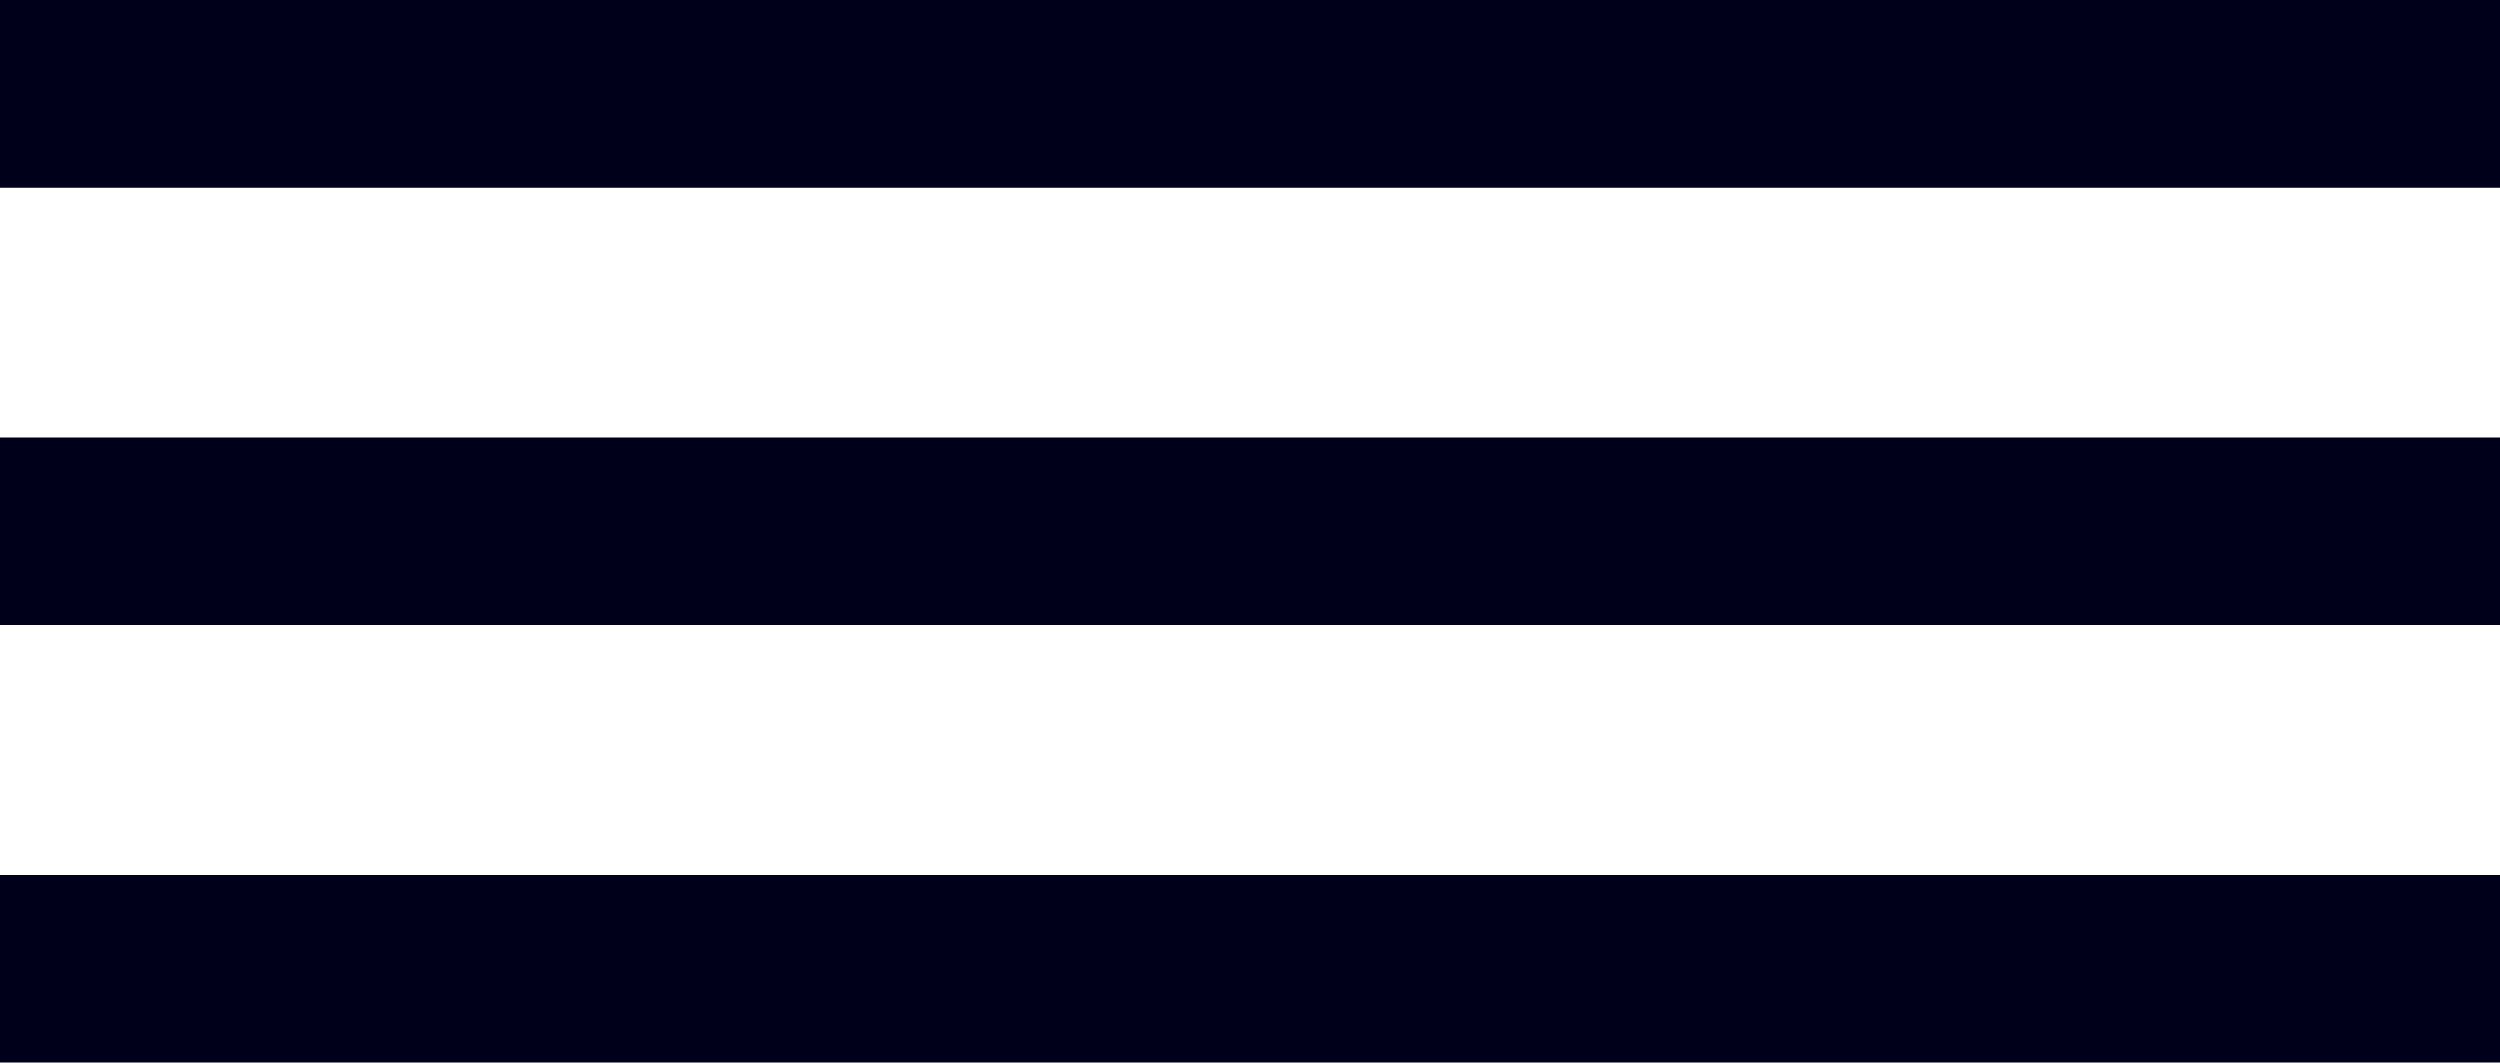
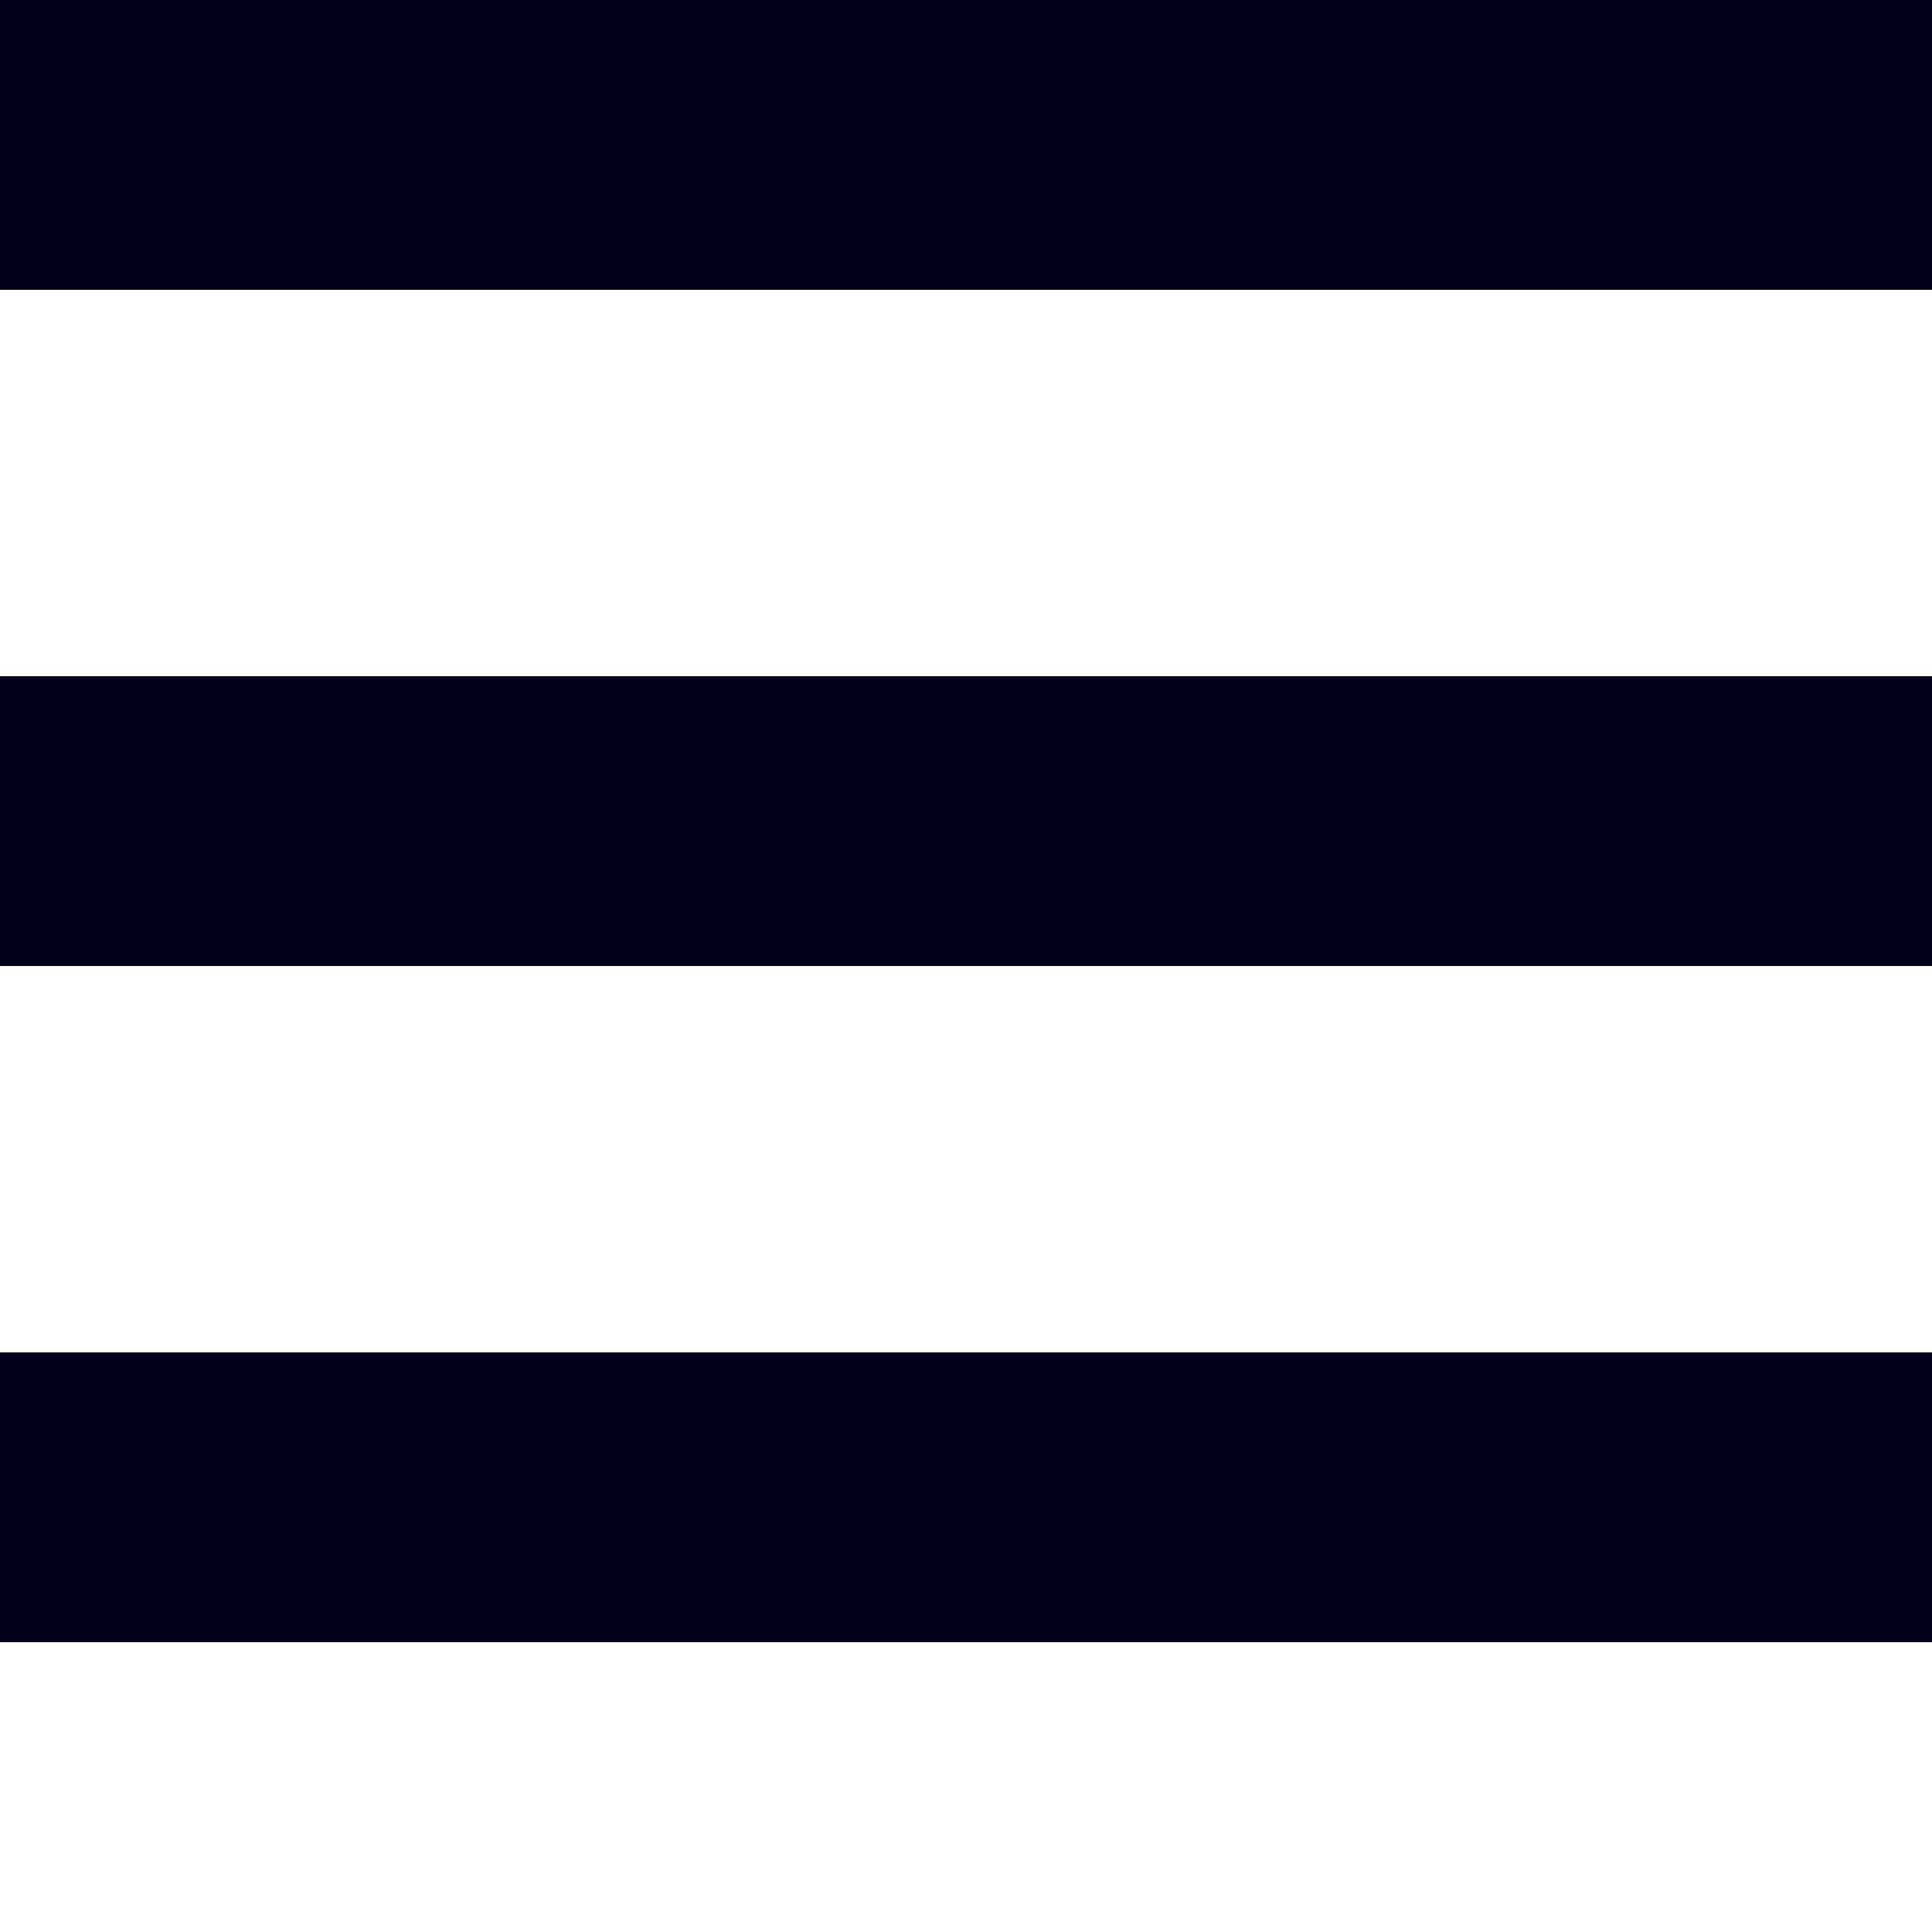
- <svg xmlns="http://www.w3.org/2000/svg" width="40" height="17">
+ <svg xmlns="http://www.w3.org/2000/svg" width="20" height="20">
  <g fill="#00001A" fill-rule="evenodd">
    <path d="M0 0h40v3H0zM0 7h40v3H0zM0 14h40v3H0z" />
    <path d="M0 0h40v3H0z" />
  </g>
</svg>
